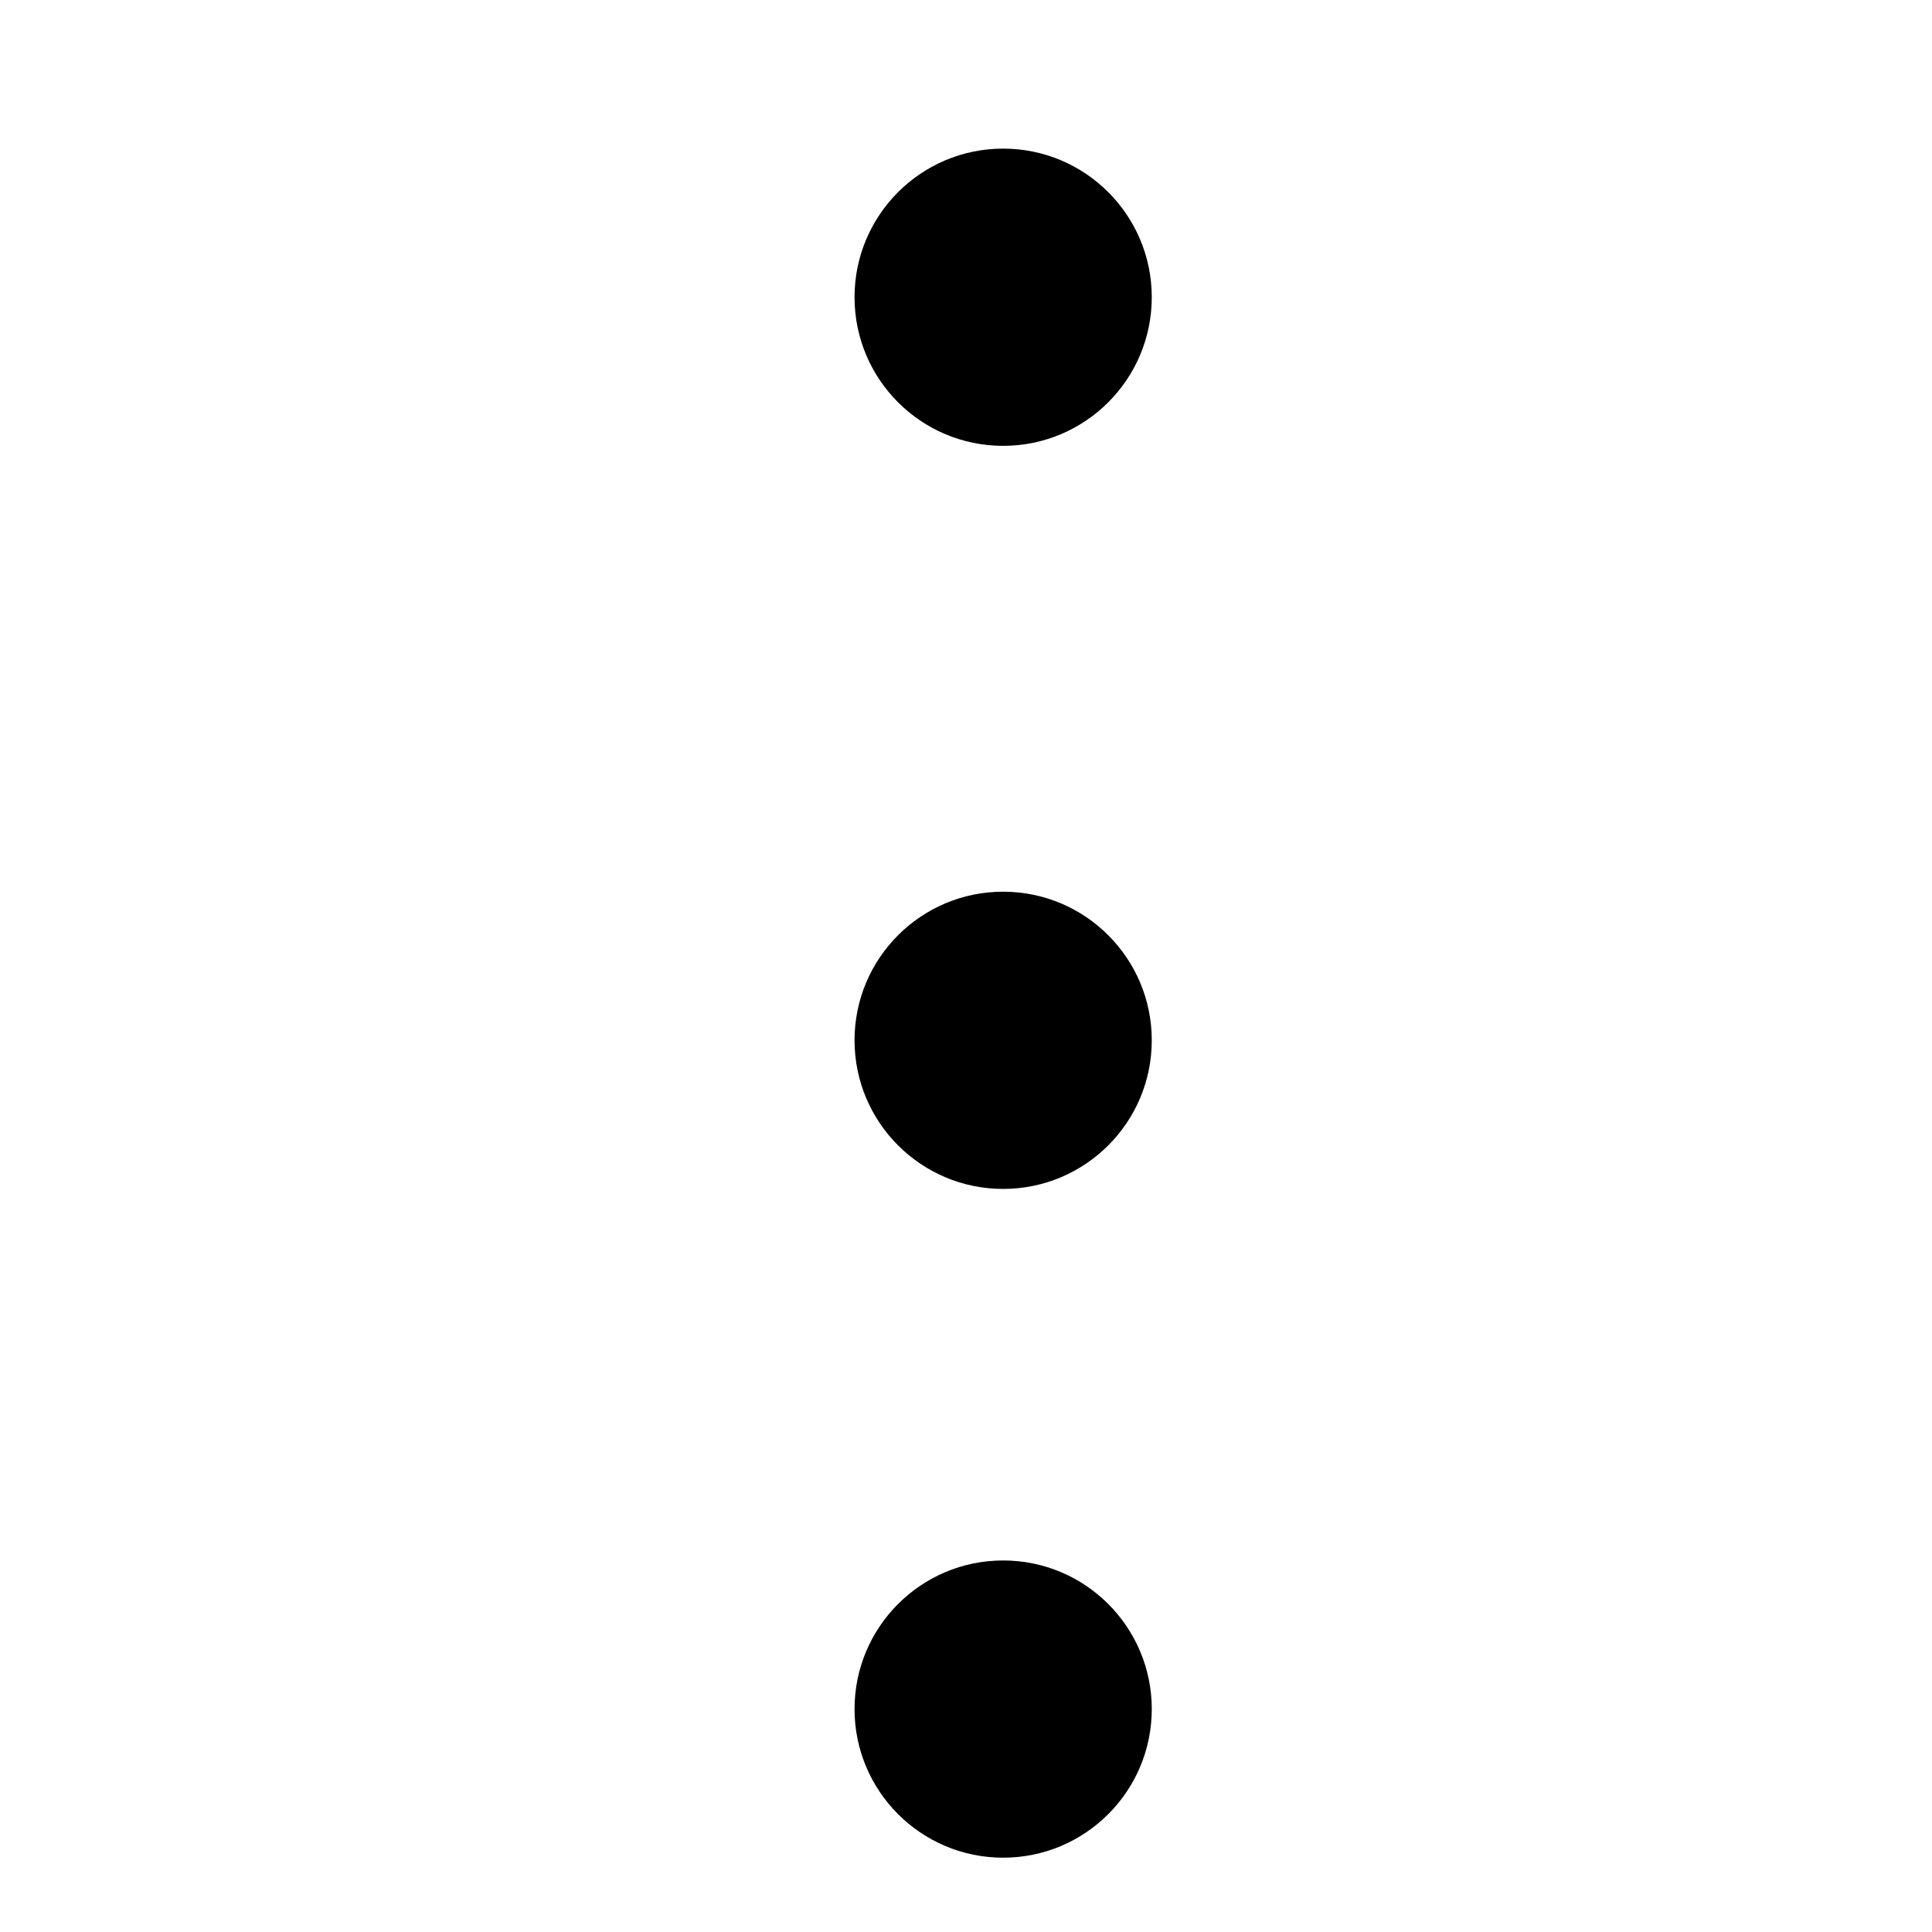
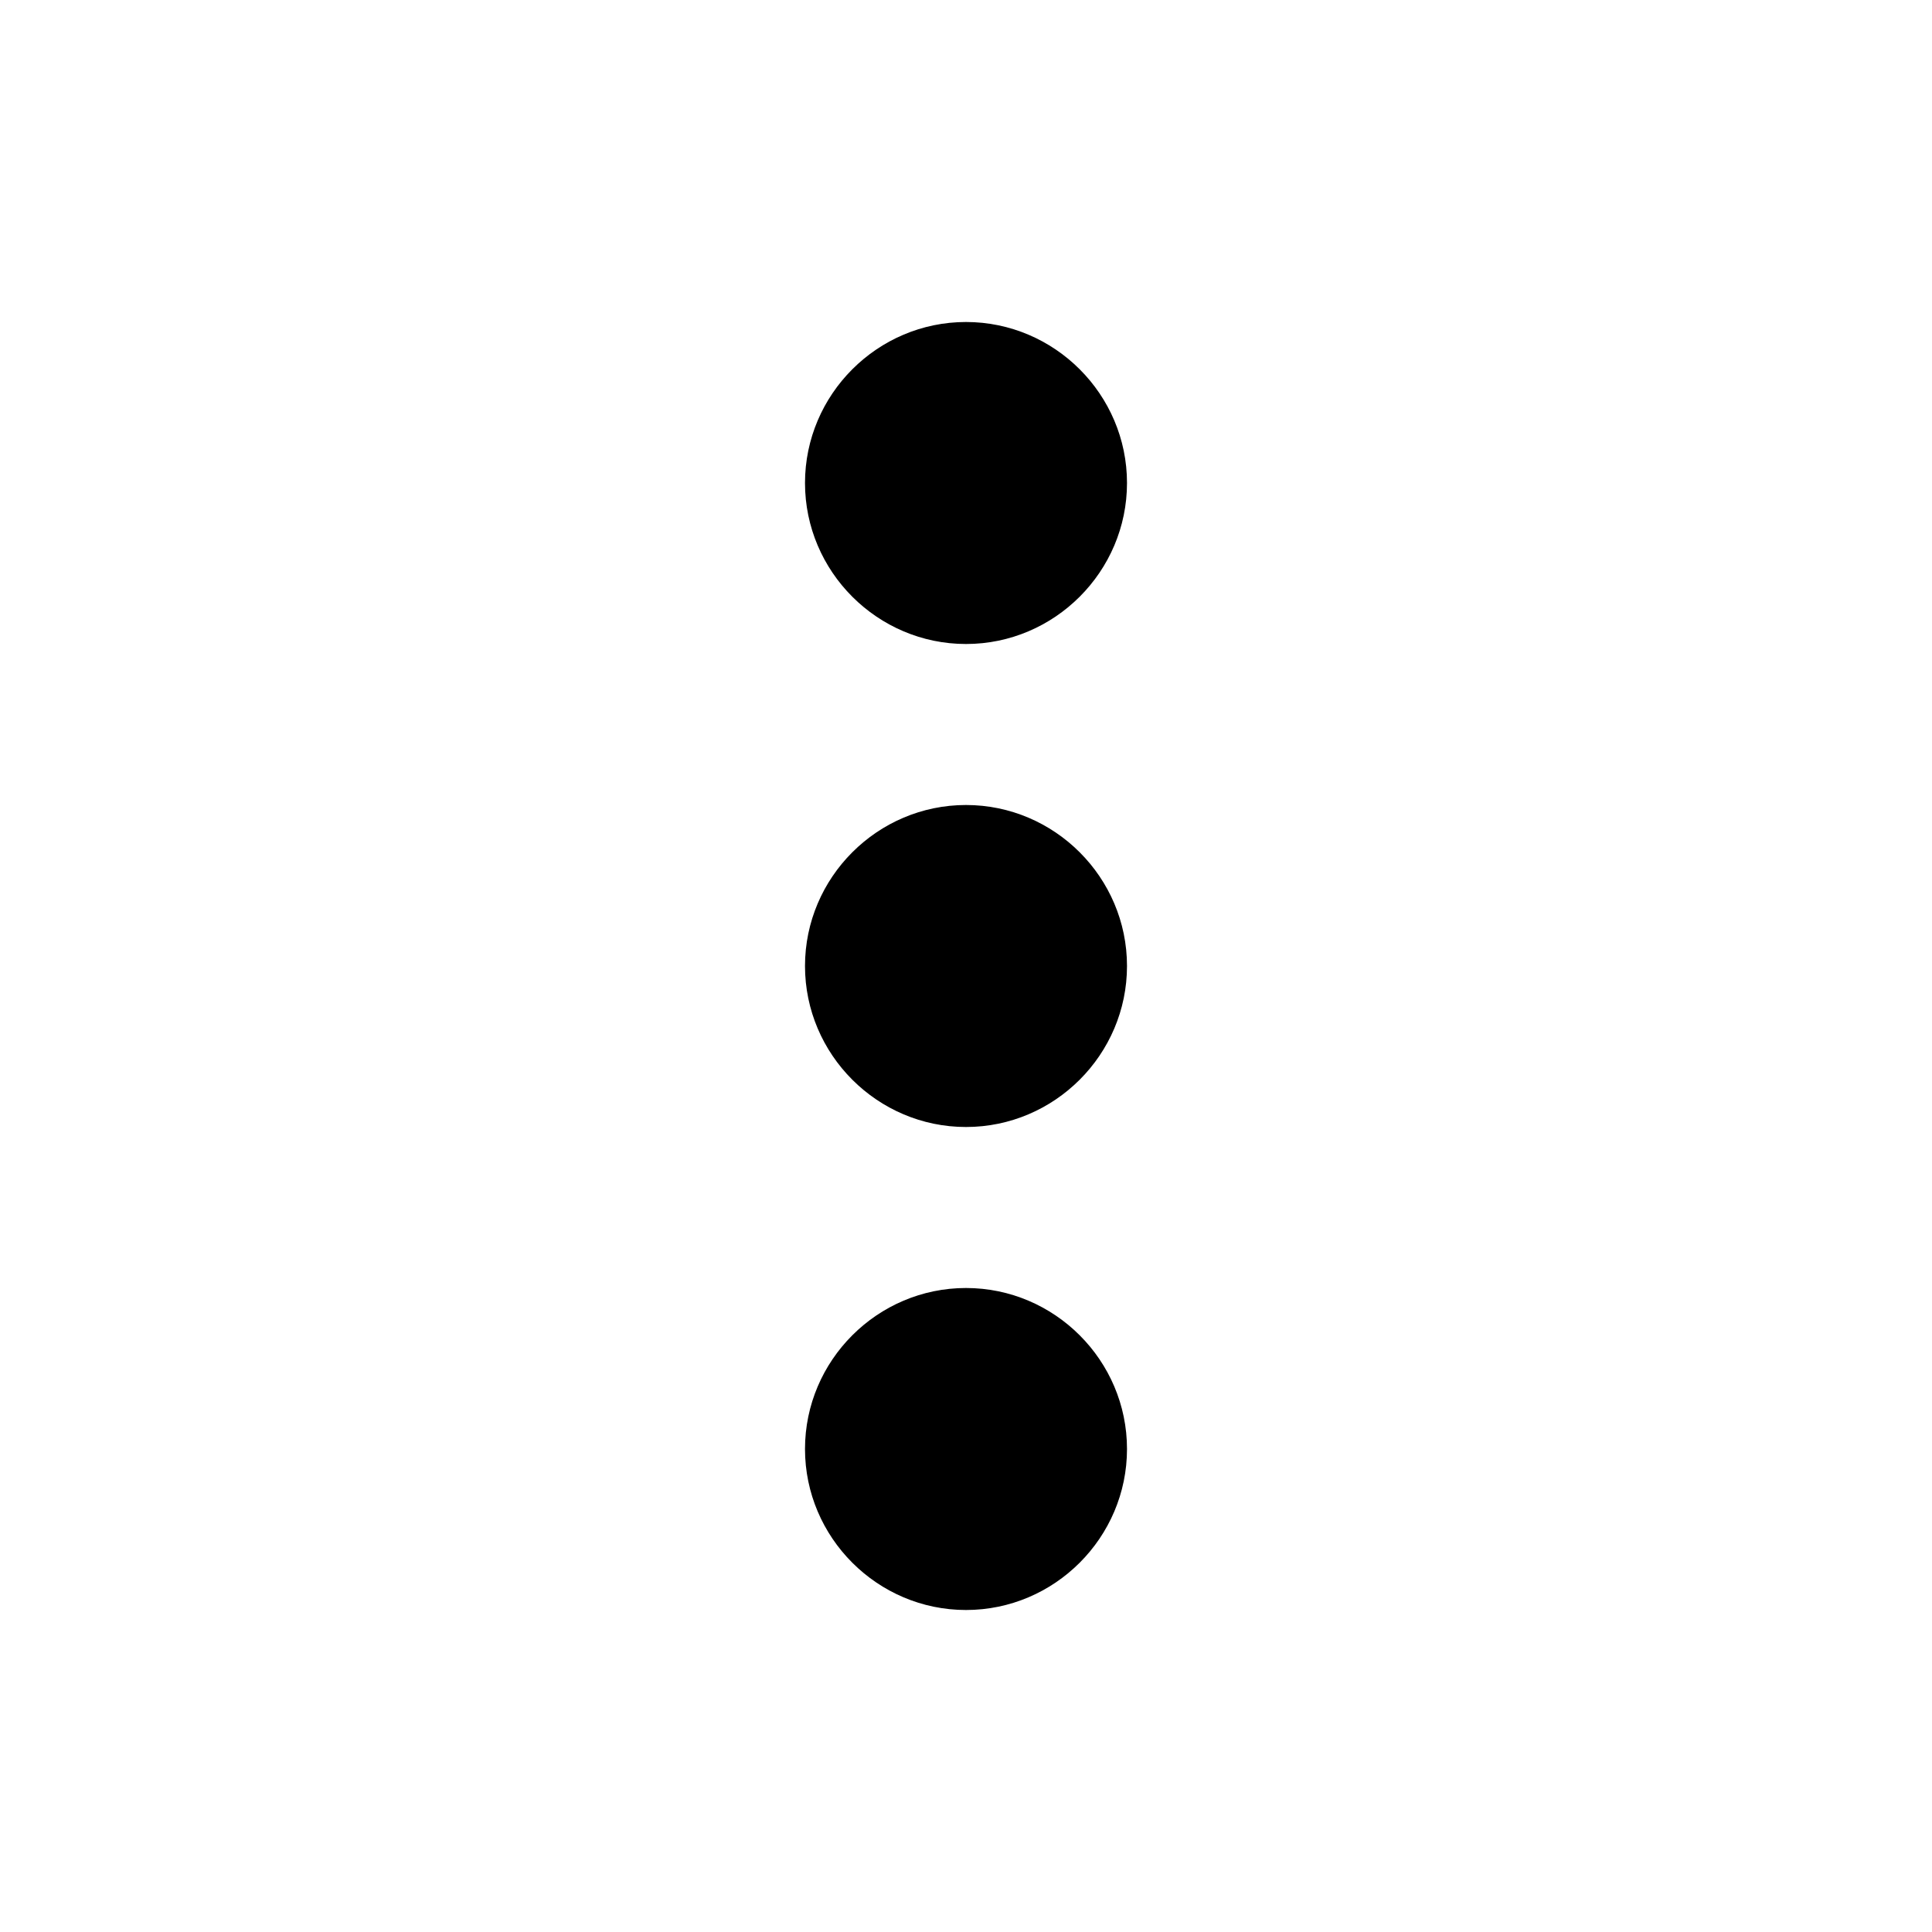
- <svg xmlns="http://www.w3.org/2000/svg" width="26px" height="26px" viewBox="0 0 26 26" version="1.1" preserveAspectRatio="xMidYMid meet">
-   <circle cx="13.5" cy="4" r="2" class="clr-i-outline clr-i-outline-path-1" />
-   <circle cx="13.5" cy="14" r="2" class="clr-i-outline clr-i-outline-path-2" />
-   <circle cx="13.5" cy="23" r="2" class="clr-i-outline clr-i-outline-path-3" />
-   <rect x="0" y="0" width="26" height="26" fill-opacity="0" />
+ <svg xmlns="http://www.w3.org/2000/svg" width="24px" height="24px" viewBox="0 0 24 24">
+   <path d="M12 10c-1.1 0-2 .9-2 2s.9 2 2 2 2-.9 2-2-.9-2-2-2zm0-6c-1.1 0-2 .9-2 2s.9 2 2 2 2-.9 2-2-.9-2-2-2zm0 12c-1.1 0-2 .9-2 2s.9 2 2 2 2-.9 2-2-.9-2-2-2z" />
</svg>
